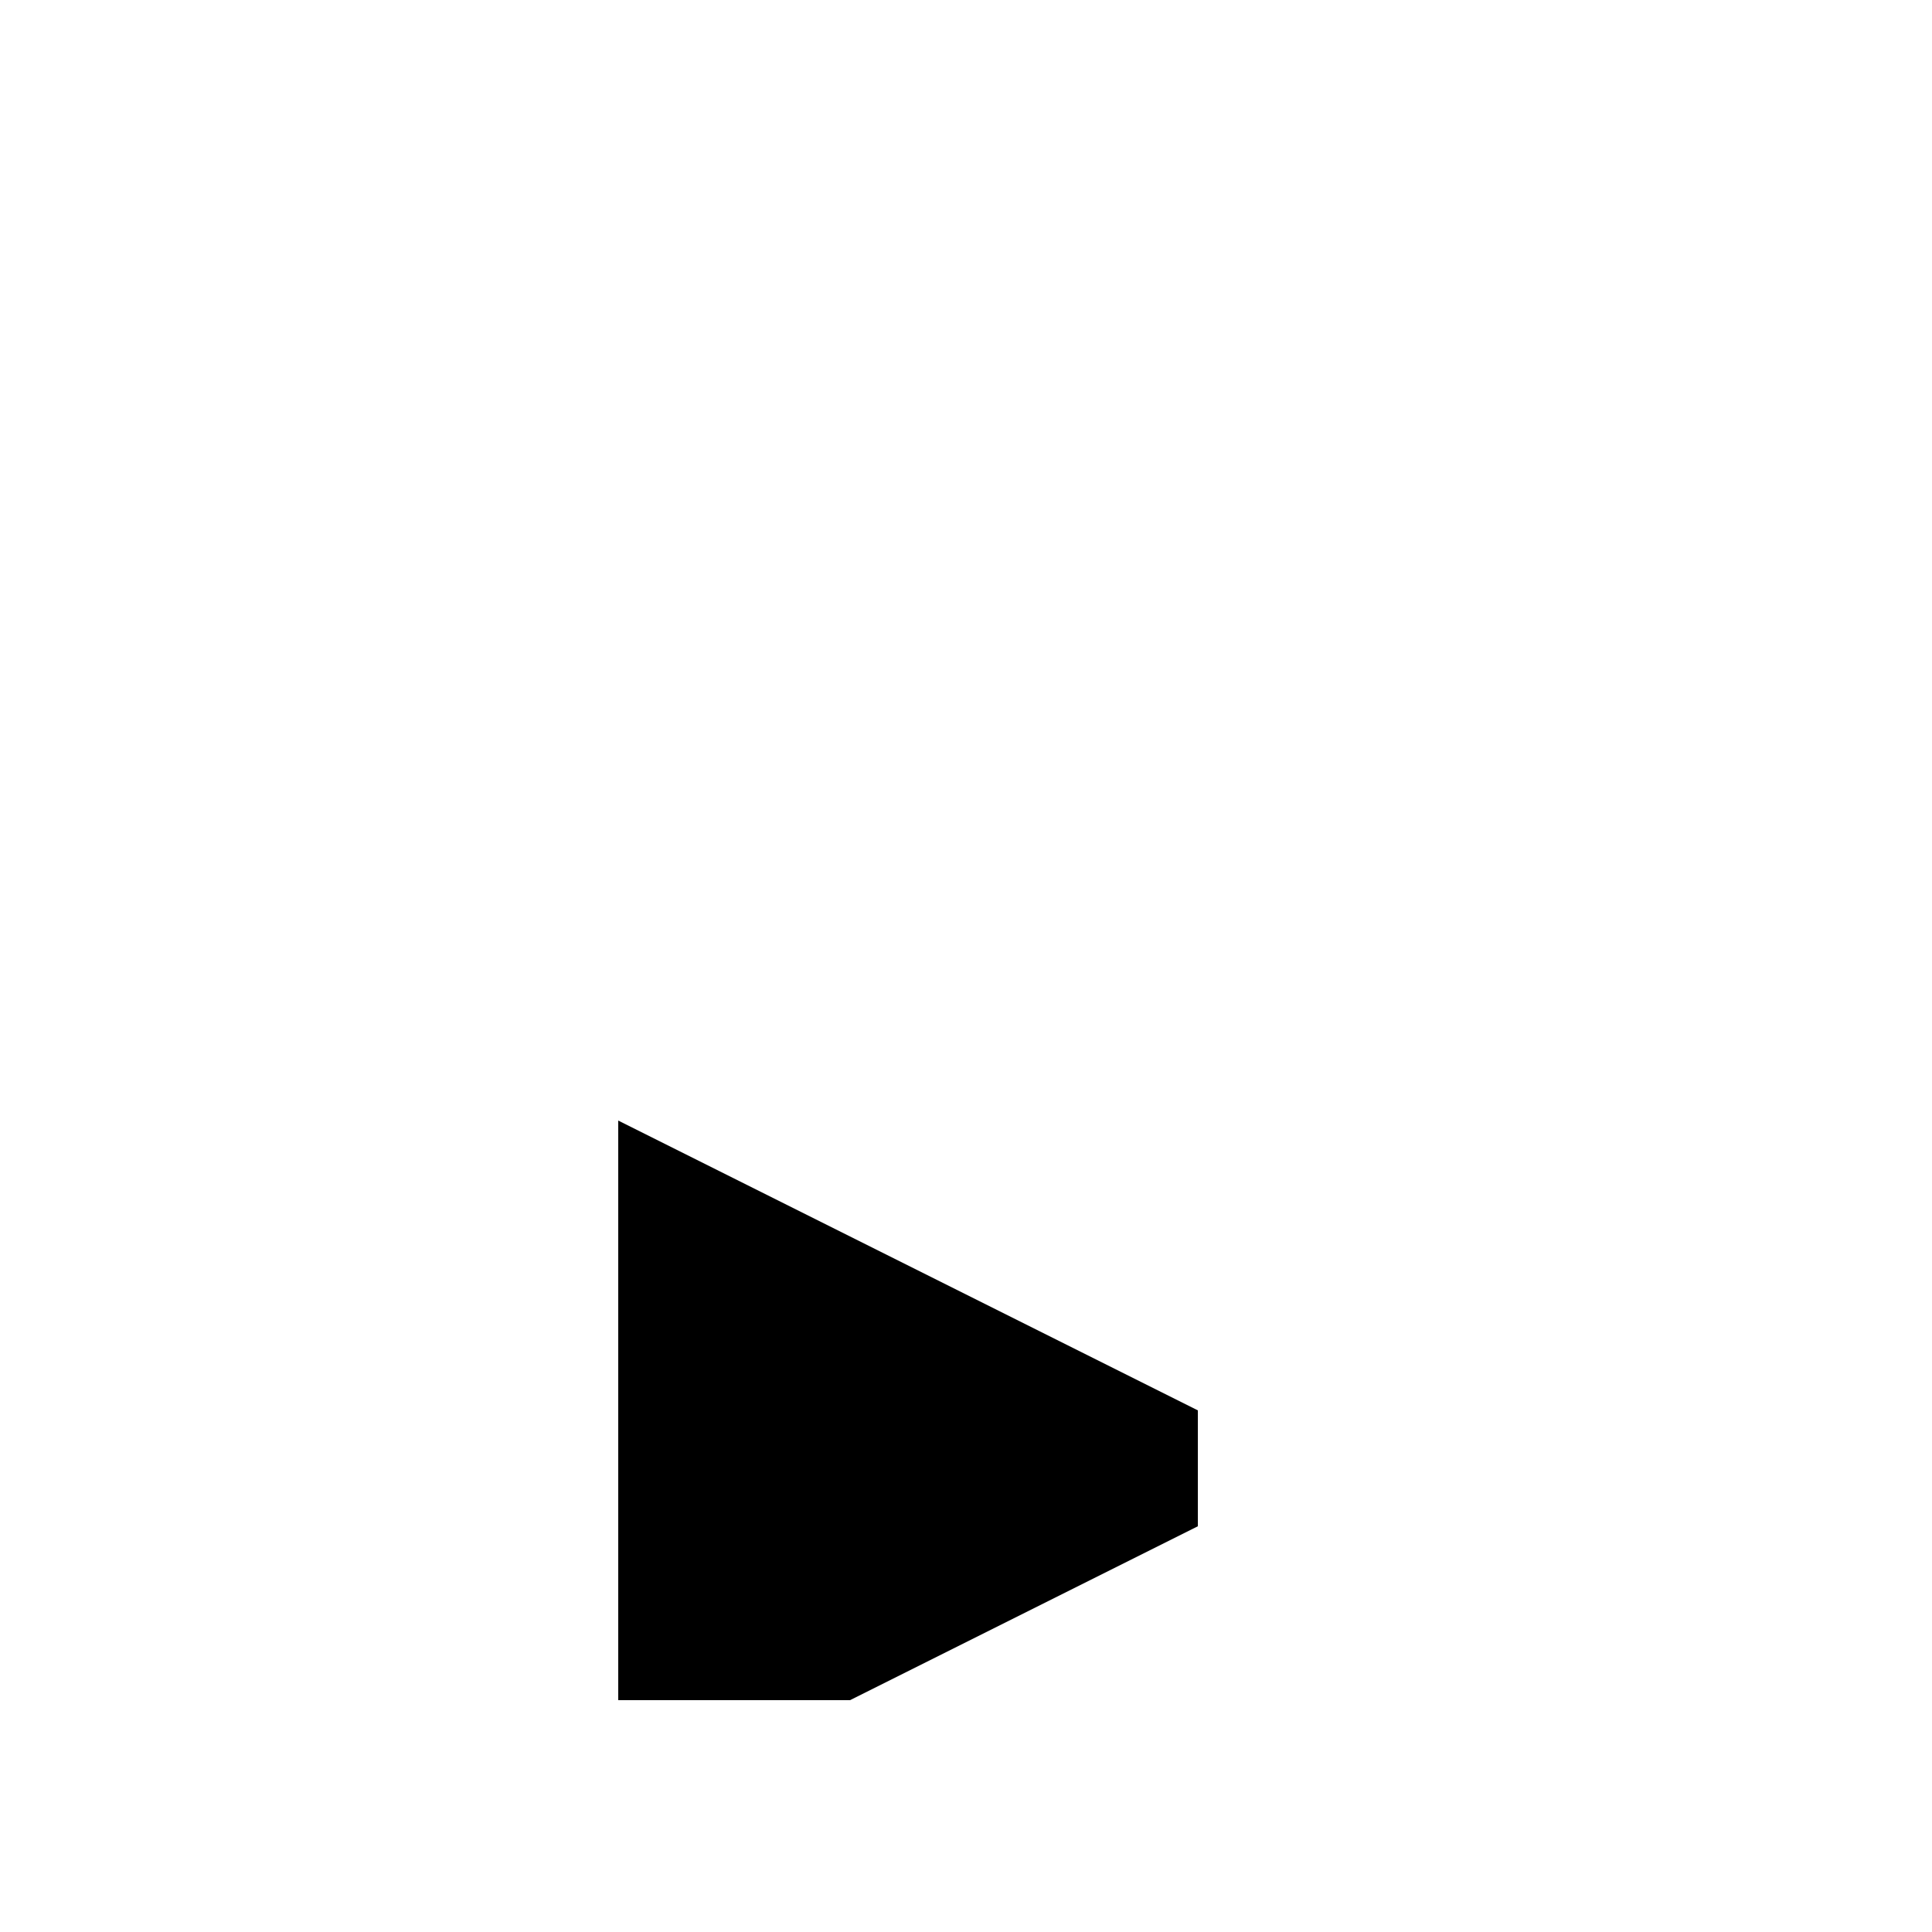
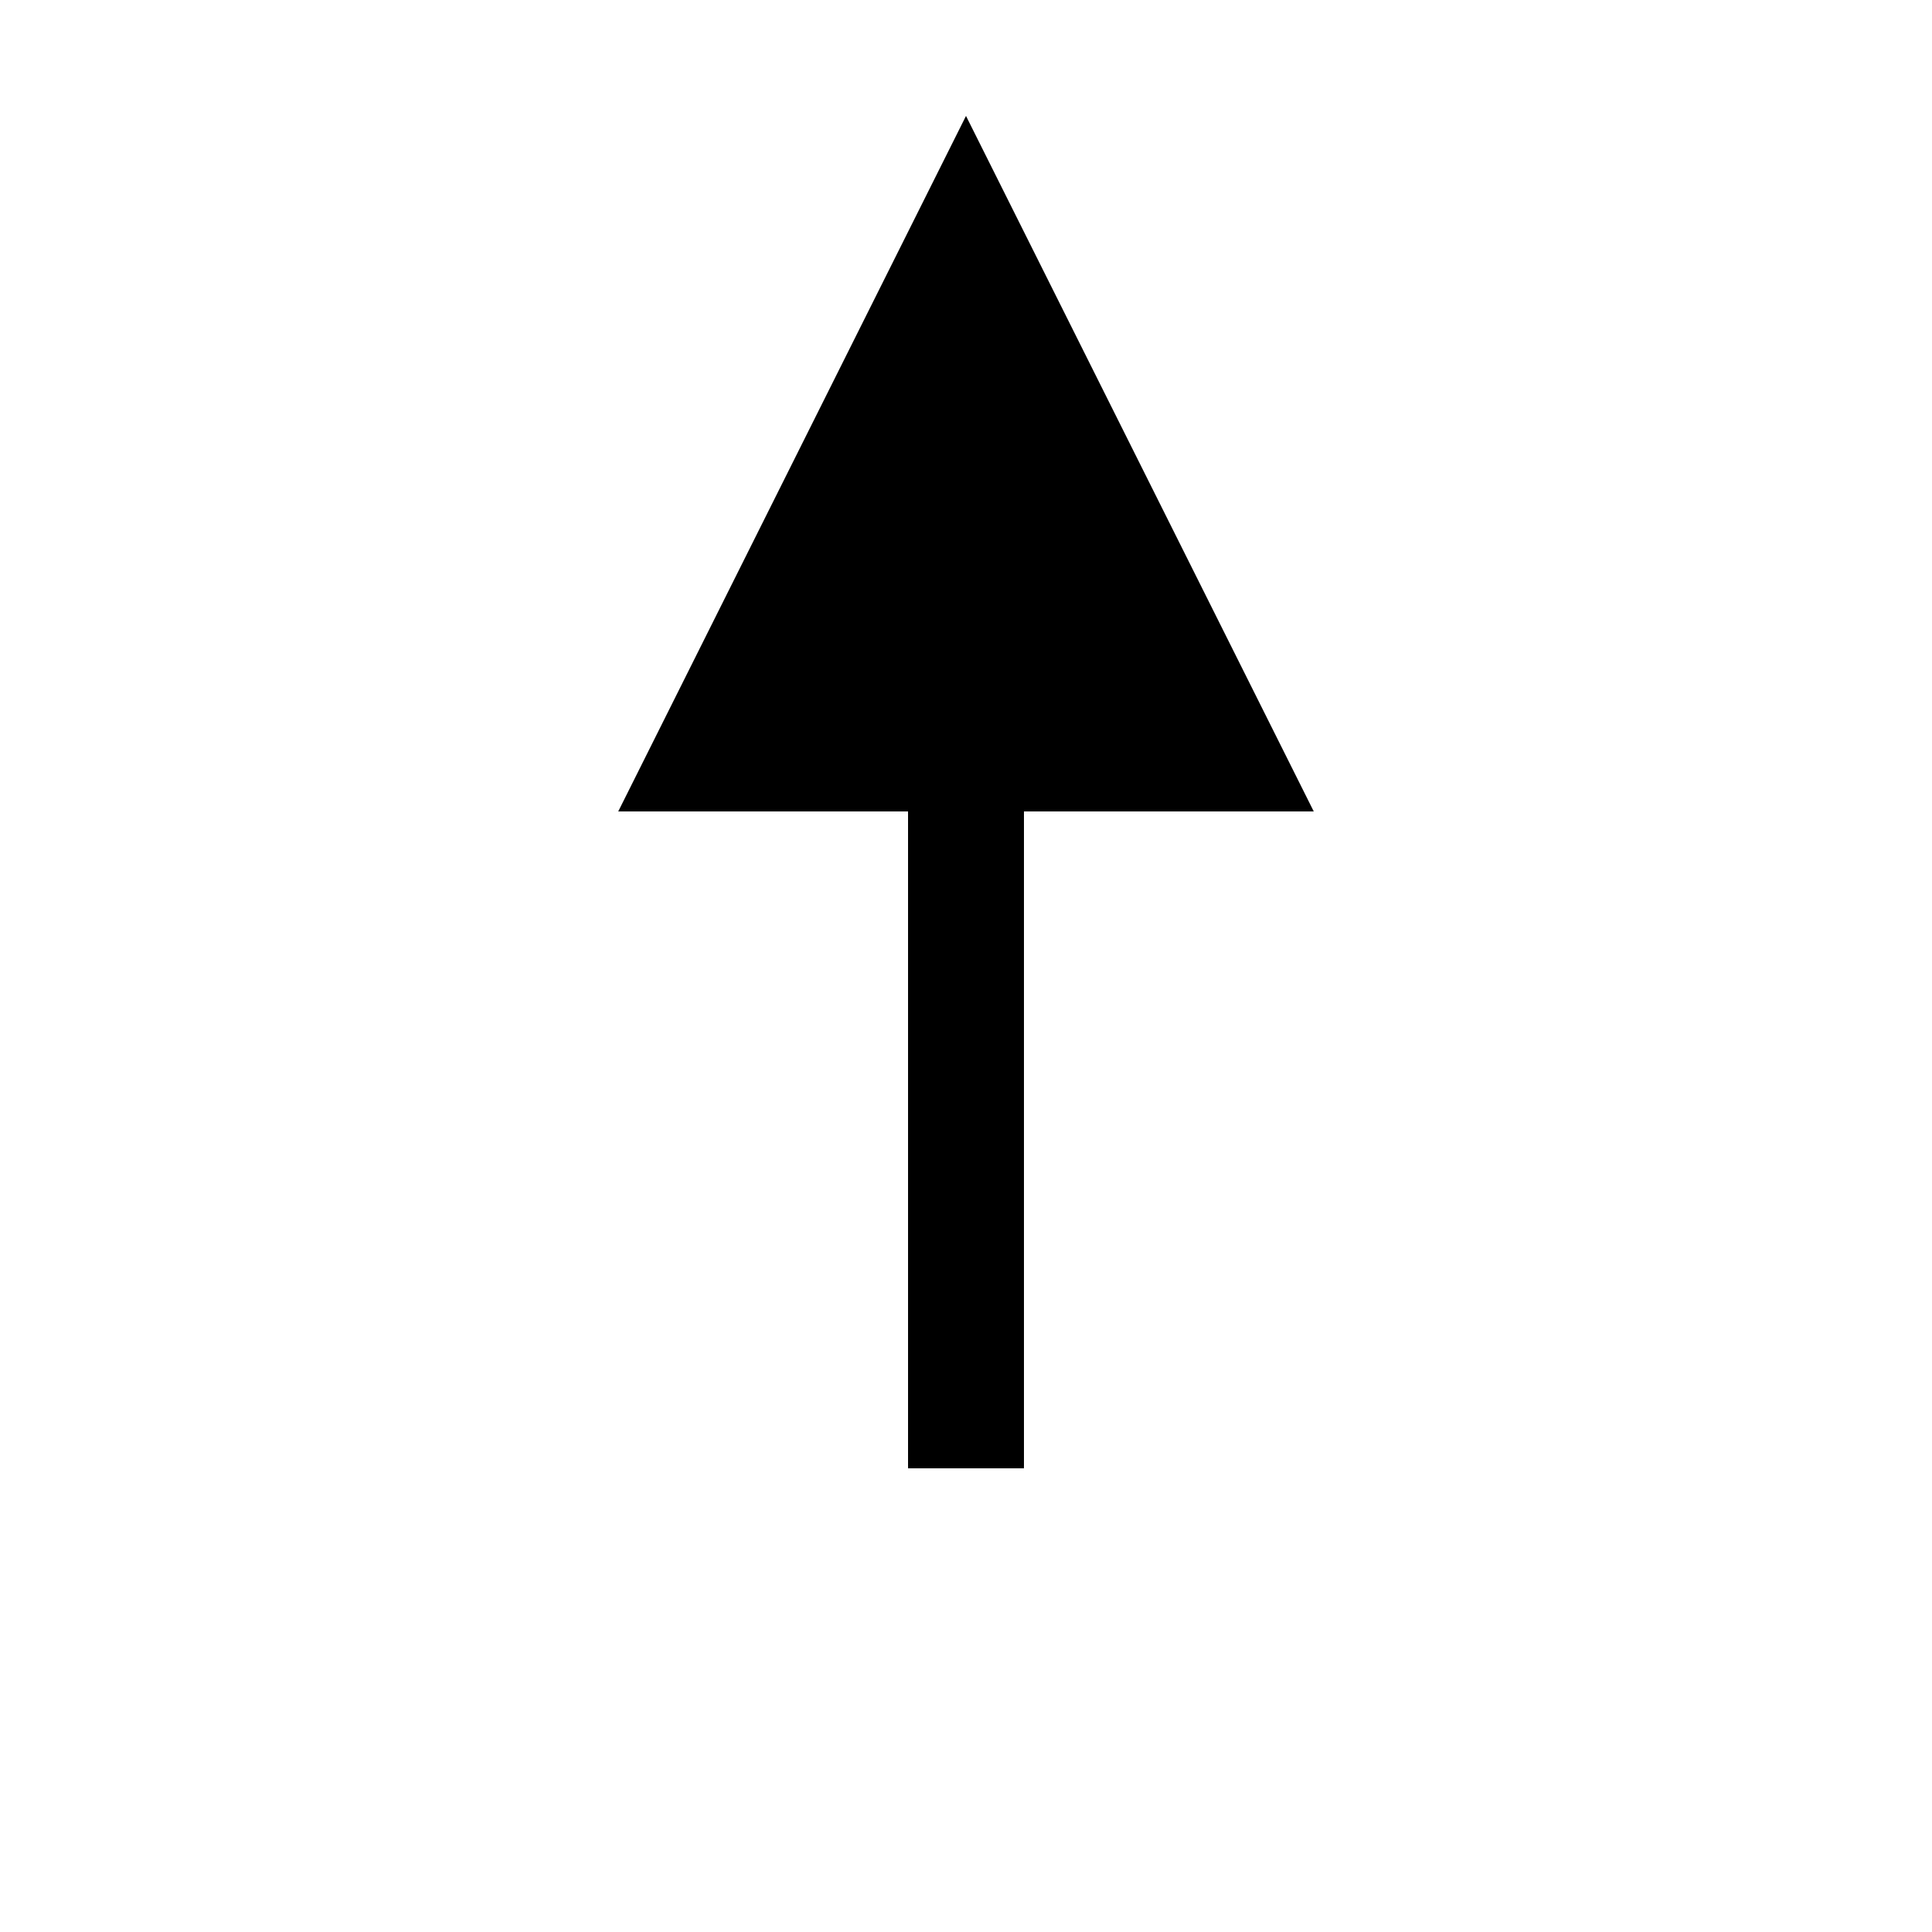
<svg xmlns="http://www.w3.org/2000/svg" width="50" height="50" viewBox="0 0 50 50">
  <defs>
-     <marker id="arrowhead" markerWidth="5" markerHeight="5" refX="3" refY="3" orient="auto">
+     <marker id="arrowhead" markerWidth="6" markerHeight="6" refX="3" refY="3" orient="auto">
      <polygon points="0 0, 6 3, 0 6" fill="black" />
    </marker>
  </defs>
-   <line x1="25" y1="38" x2="25" y2="38" stroke="black" stroke-width="3" marker-end="url(#arrowhead)" />
+   <line x1="25" y1="38" x2="25" y2="12" stroke="black" stroke-width="3" marker-end="url(#arrowhead)" />
</svg>
